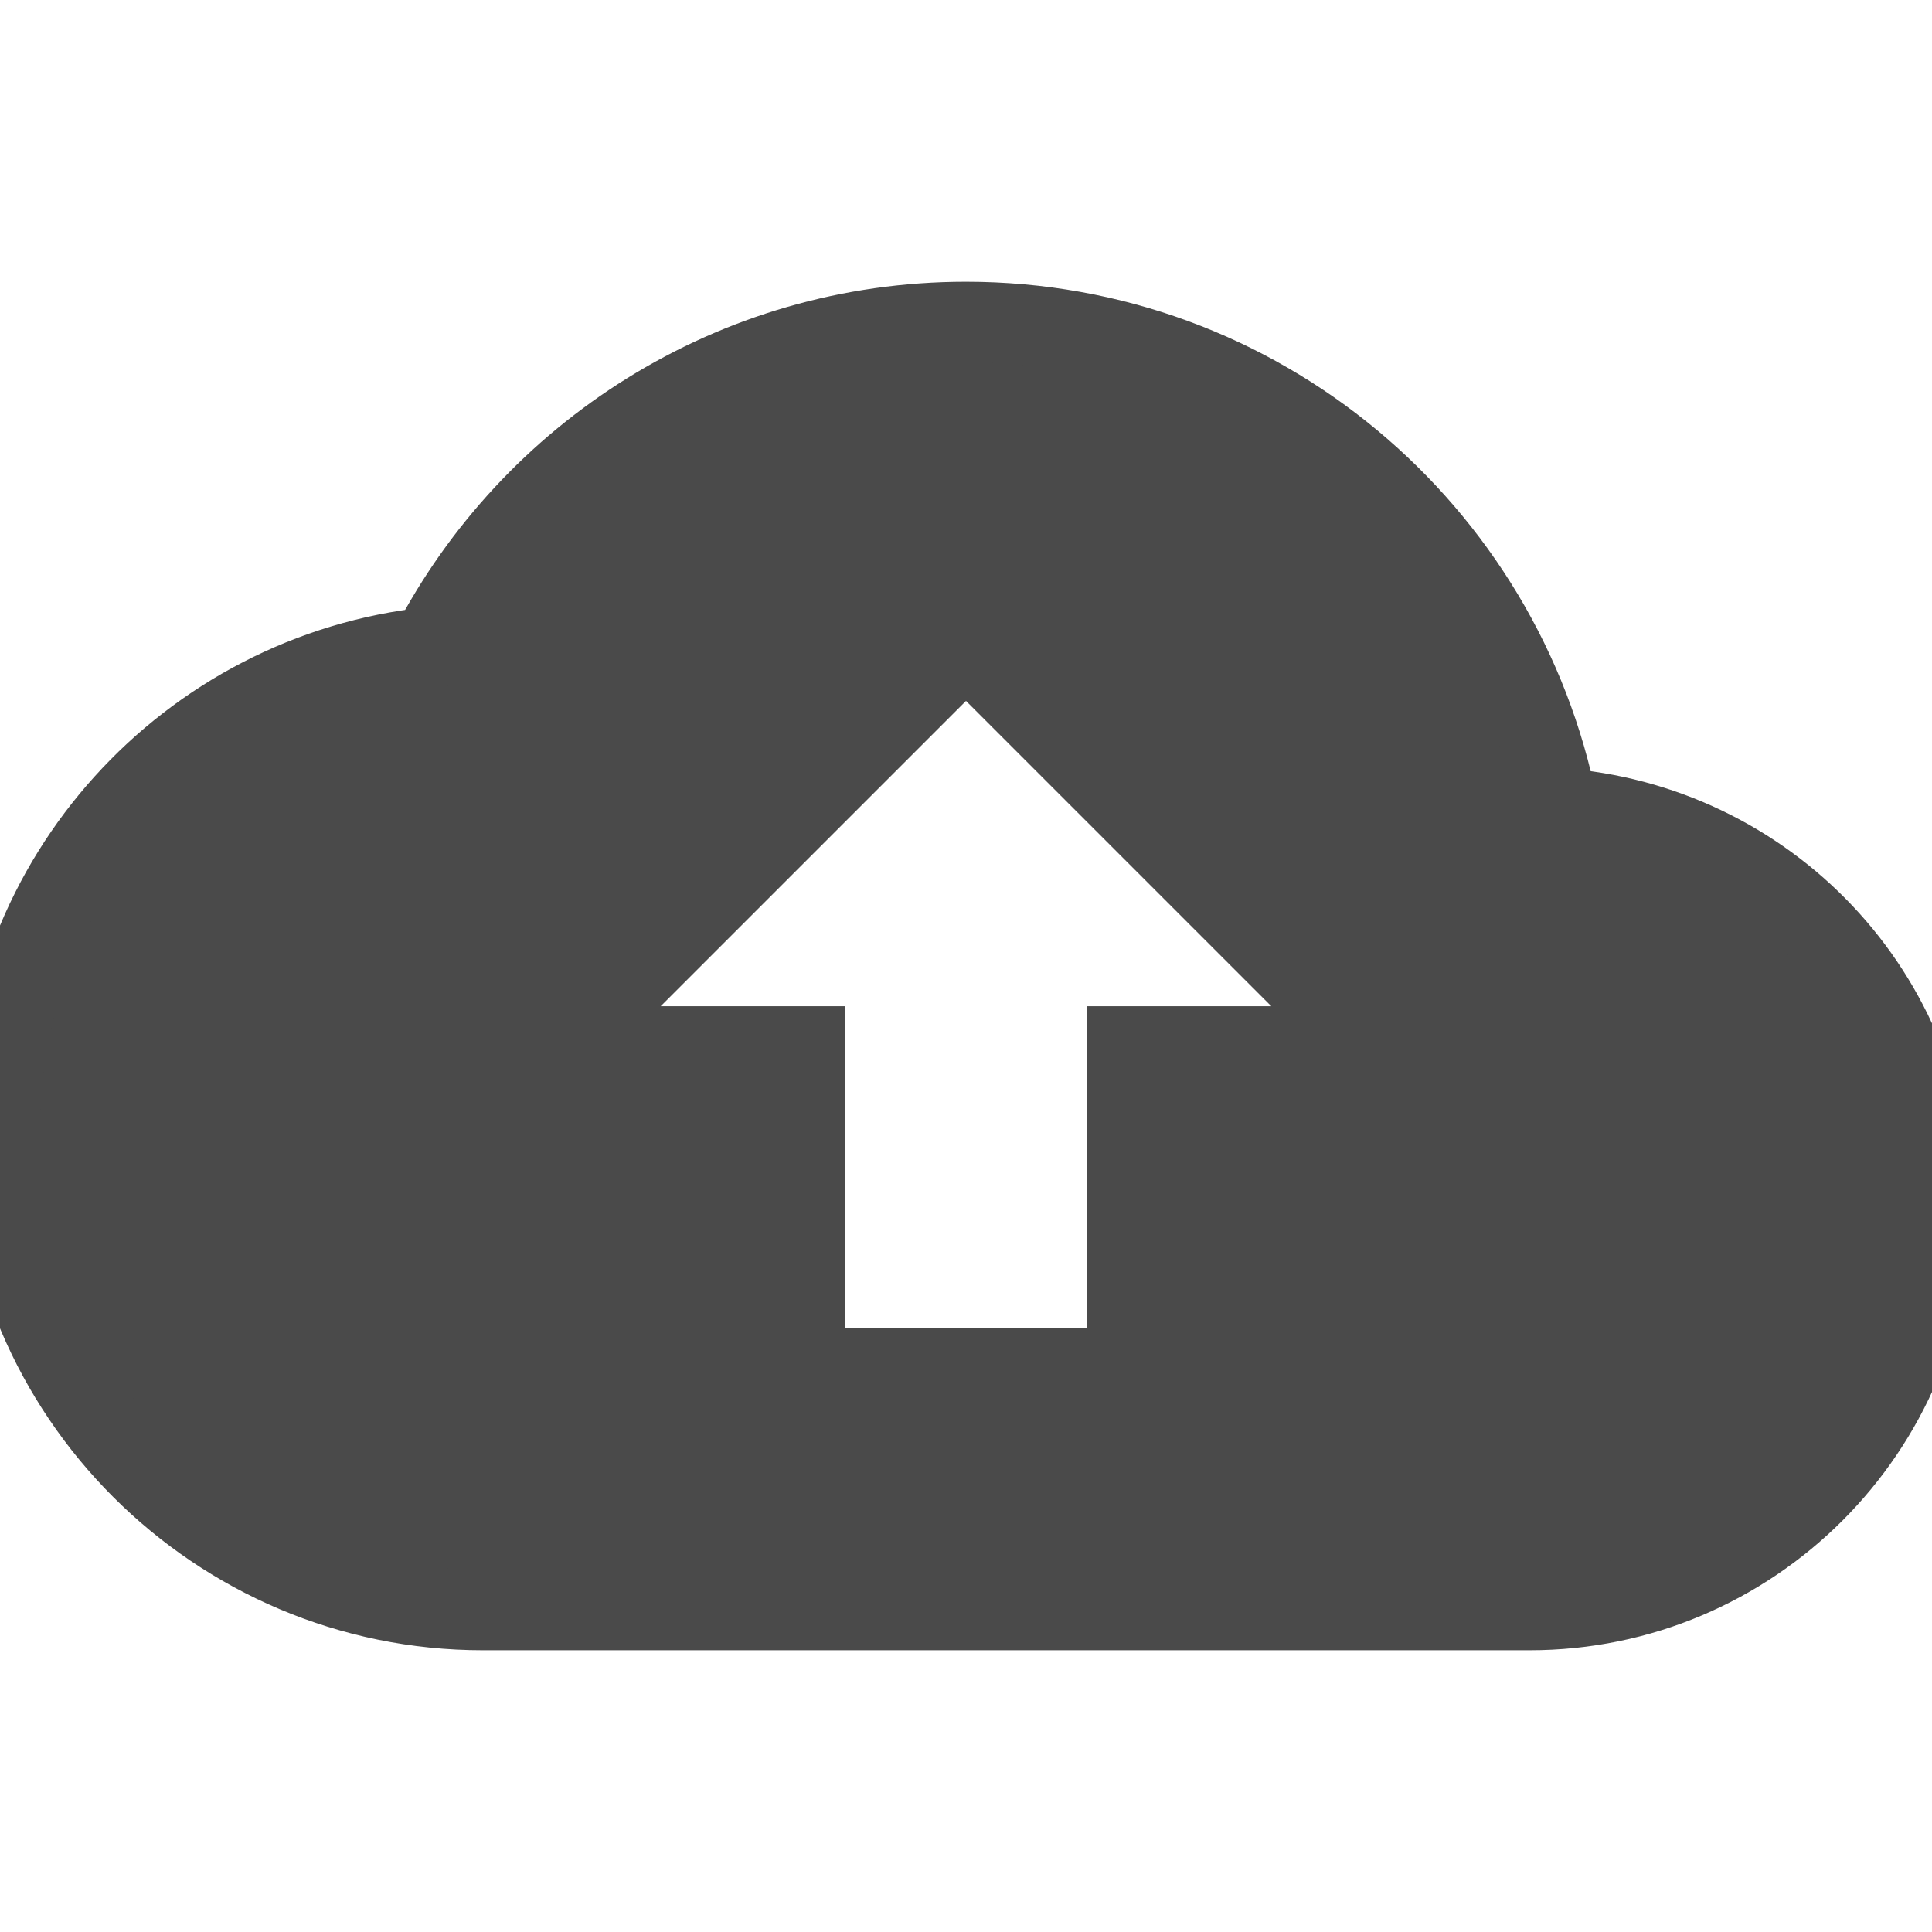
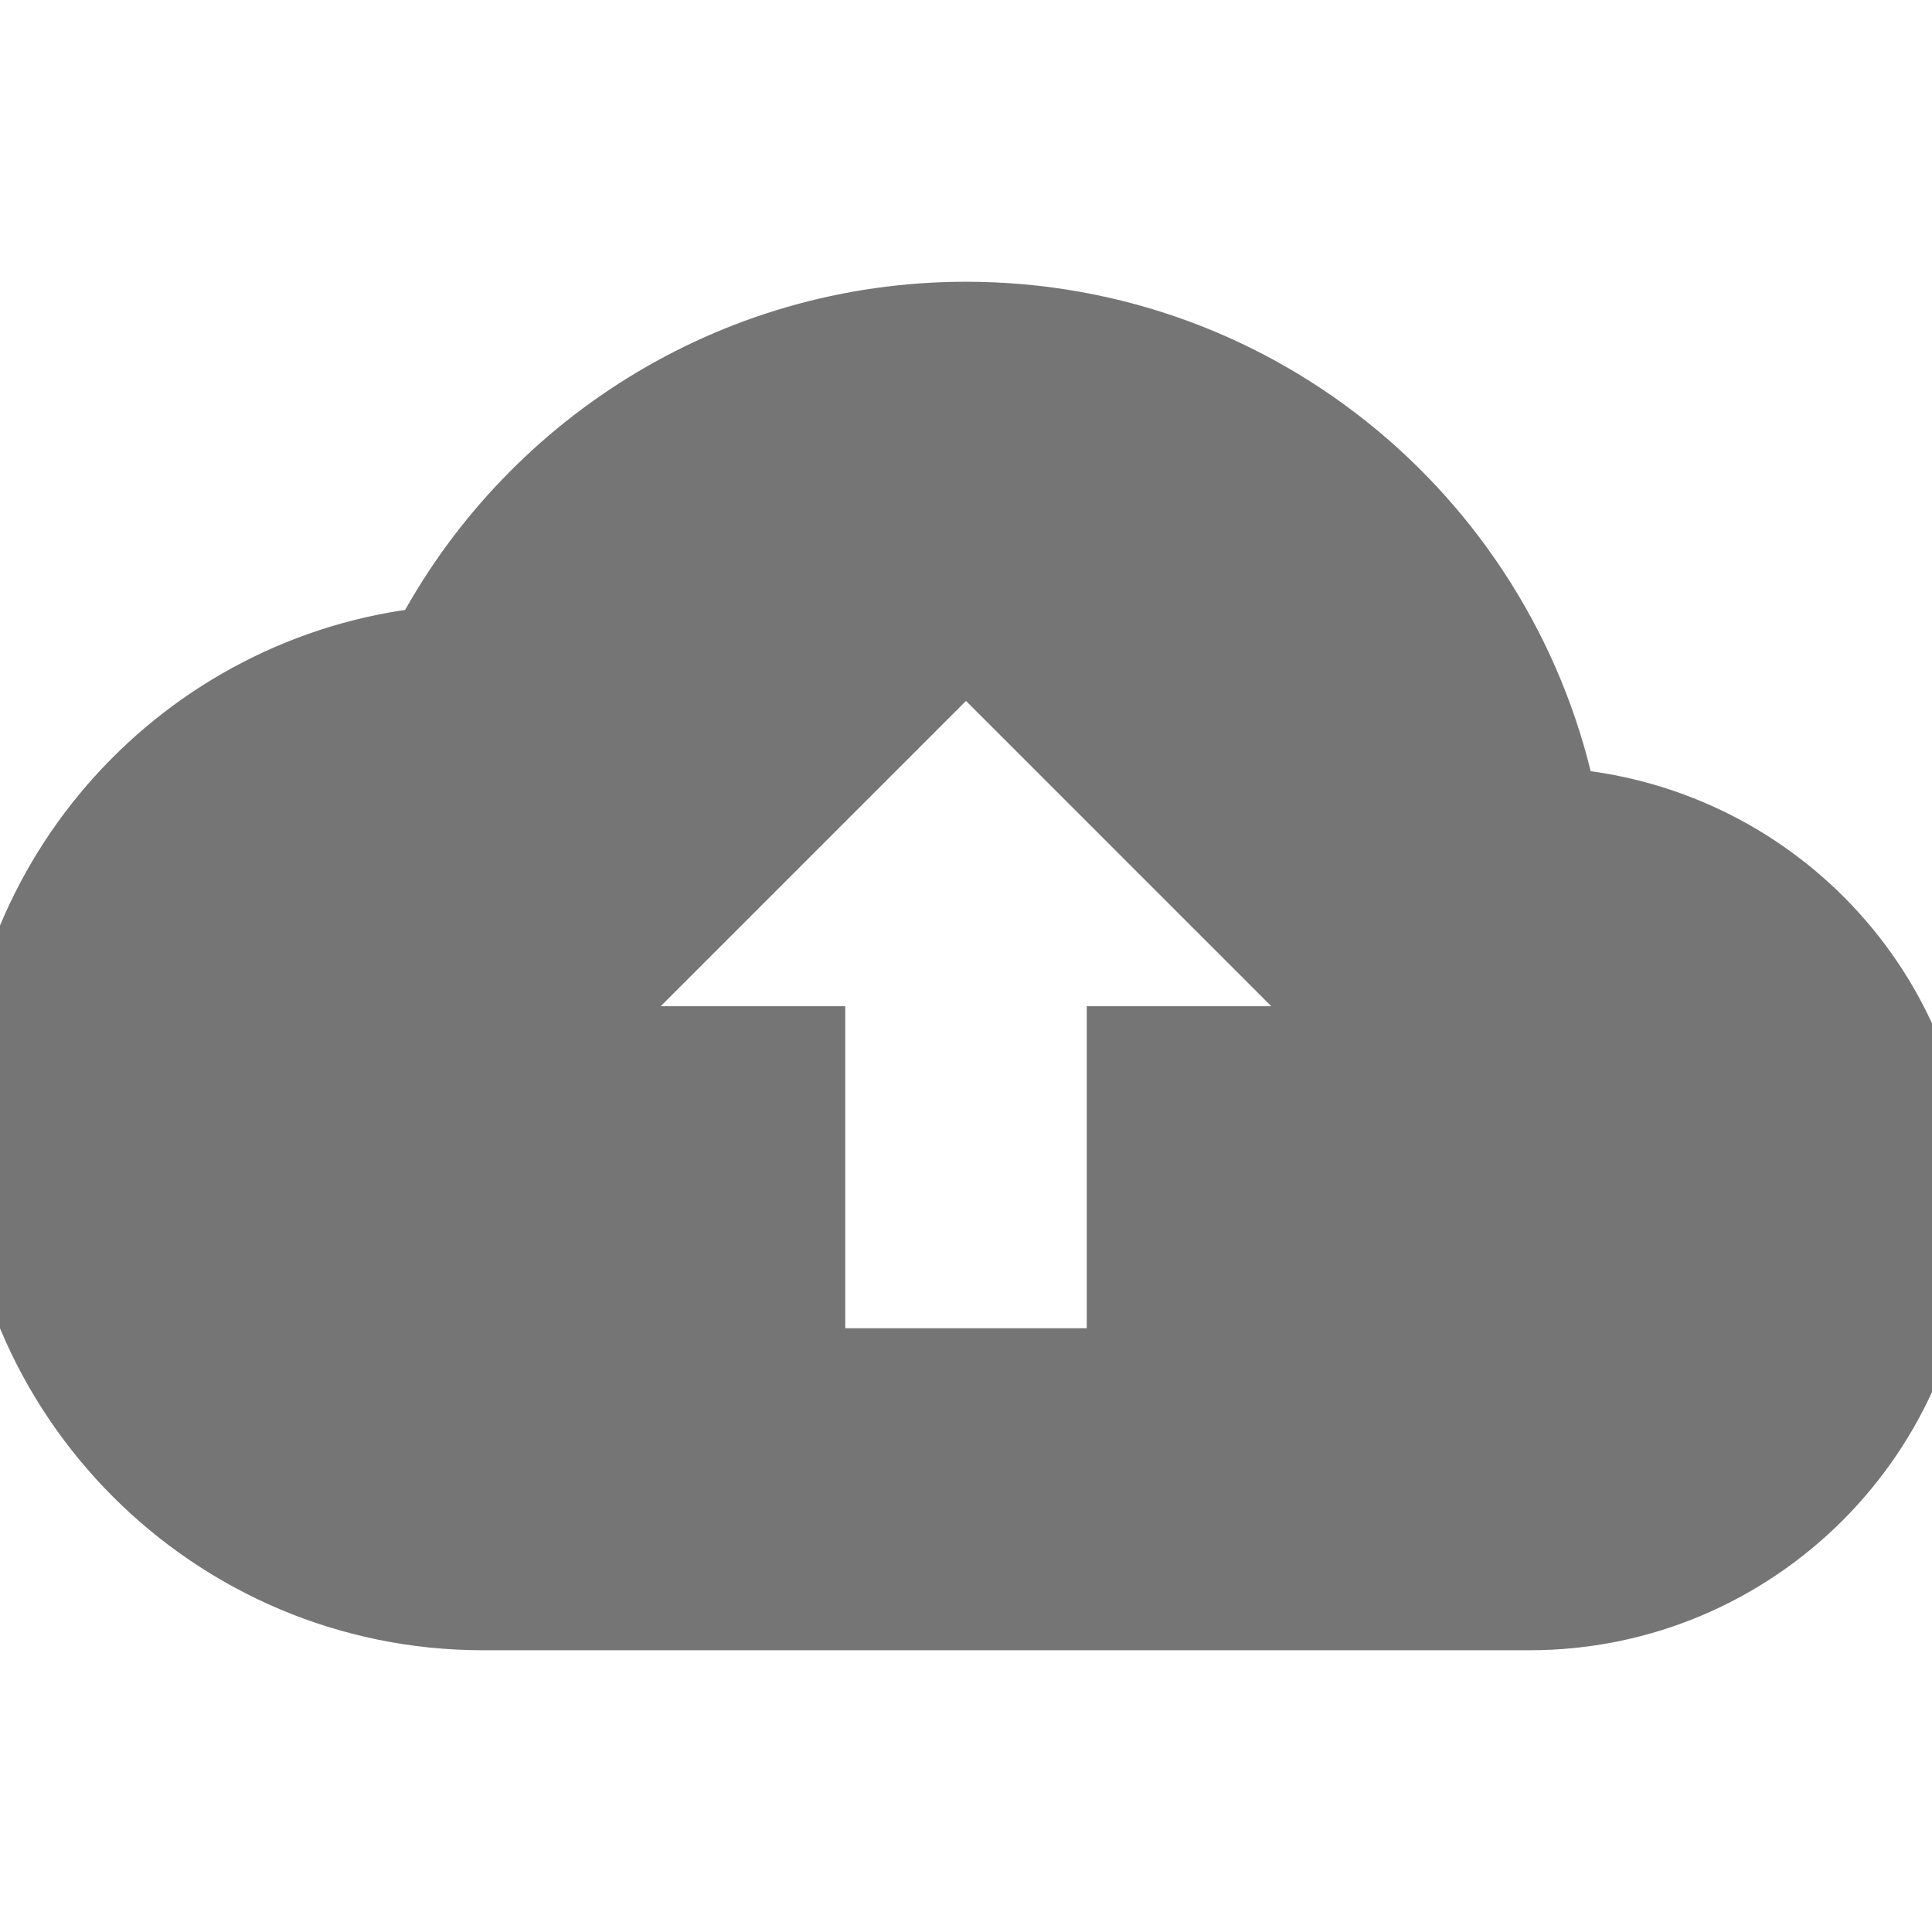
<svg xmlns="http://www.w3.org/2000/svg" fill="#000000" height="22" viewBox="0 0 24 24" width="22">
  <path d="M0 0h24v24H0z" fill="none" />
-   <path d="M19.35 10.04C18.67 6.59 15.64 4 12 4 9.11 4 6.6 5.64 5.35 8.04 2.34 8.36 0 10.91 0 14c0 3.31 2.69 6 6 6h13c2.76 0 5-2.24 5-5 0-2.64-2.05-4.78-4.65-4.96zM14 13v4h-4v-4H7l5-5 5 5h-3z" fill="#4A4A4A" stroke="#4A4A4A" />
+   <path d="M19.35 10.04C18.67 6.59 15.64 4 12 4 9.11 4 6.6 5.64 5.35 8.04 2.34 8.36 0 10.91 0 14c0 3.31 2.69 6 6 6h13c2.76 0 5-2.24 5-5 0-2.64-2.05-4.78-4.65-4.96zM14 13v4h-4v-4H7l5-5 5 5h-3z" fill="#757575" stroke="#757575" />
</svg>
